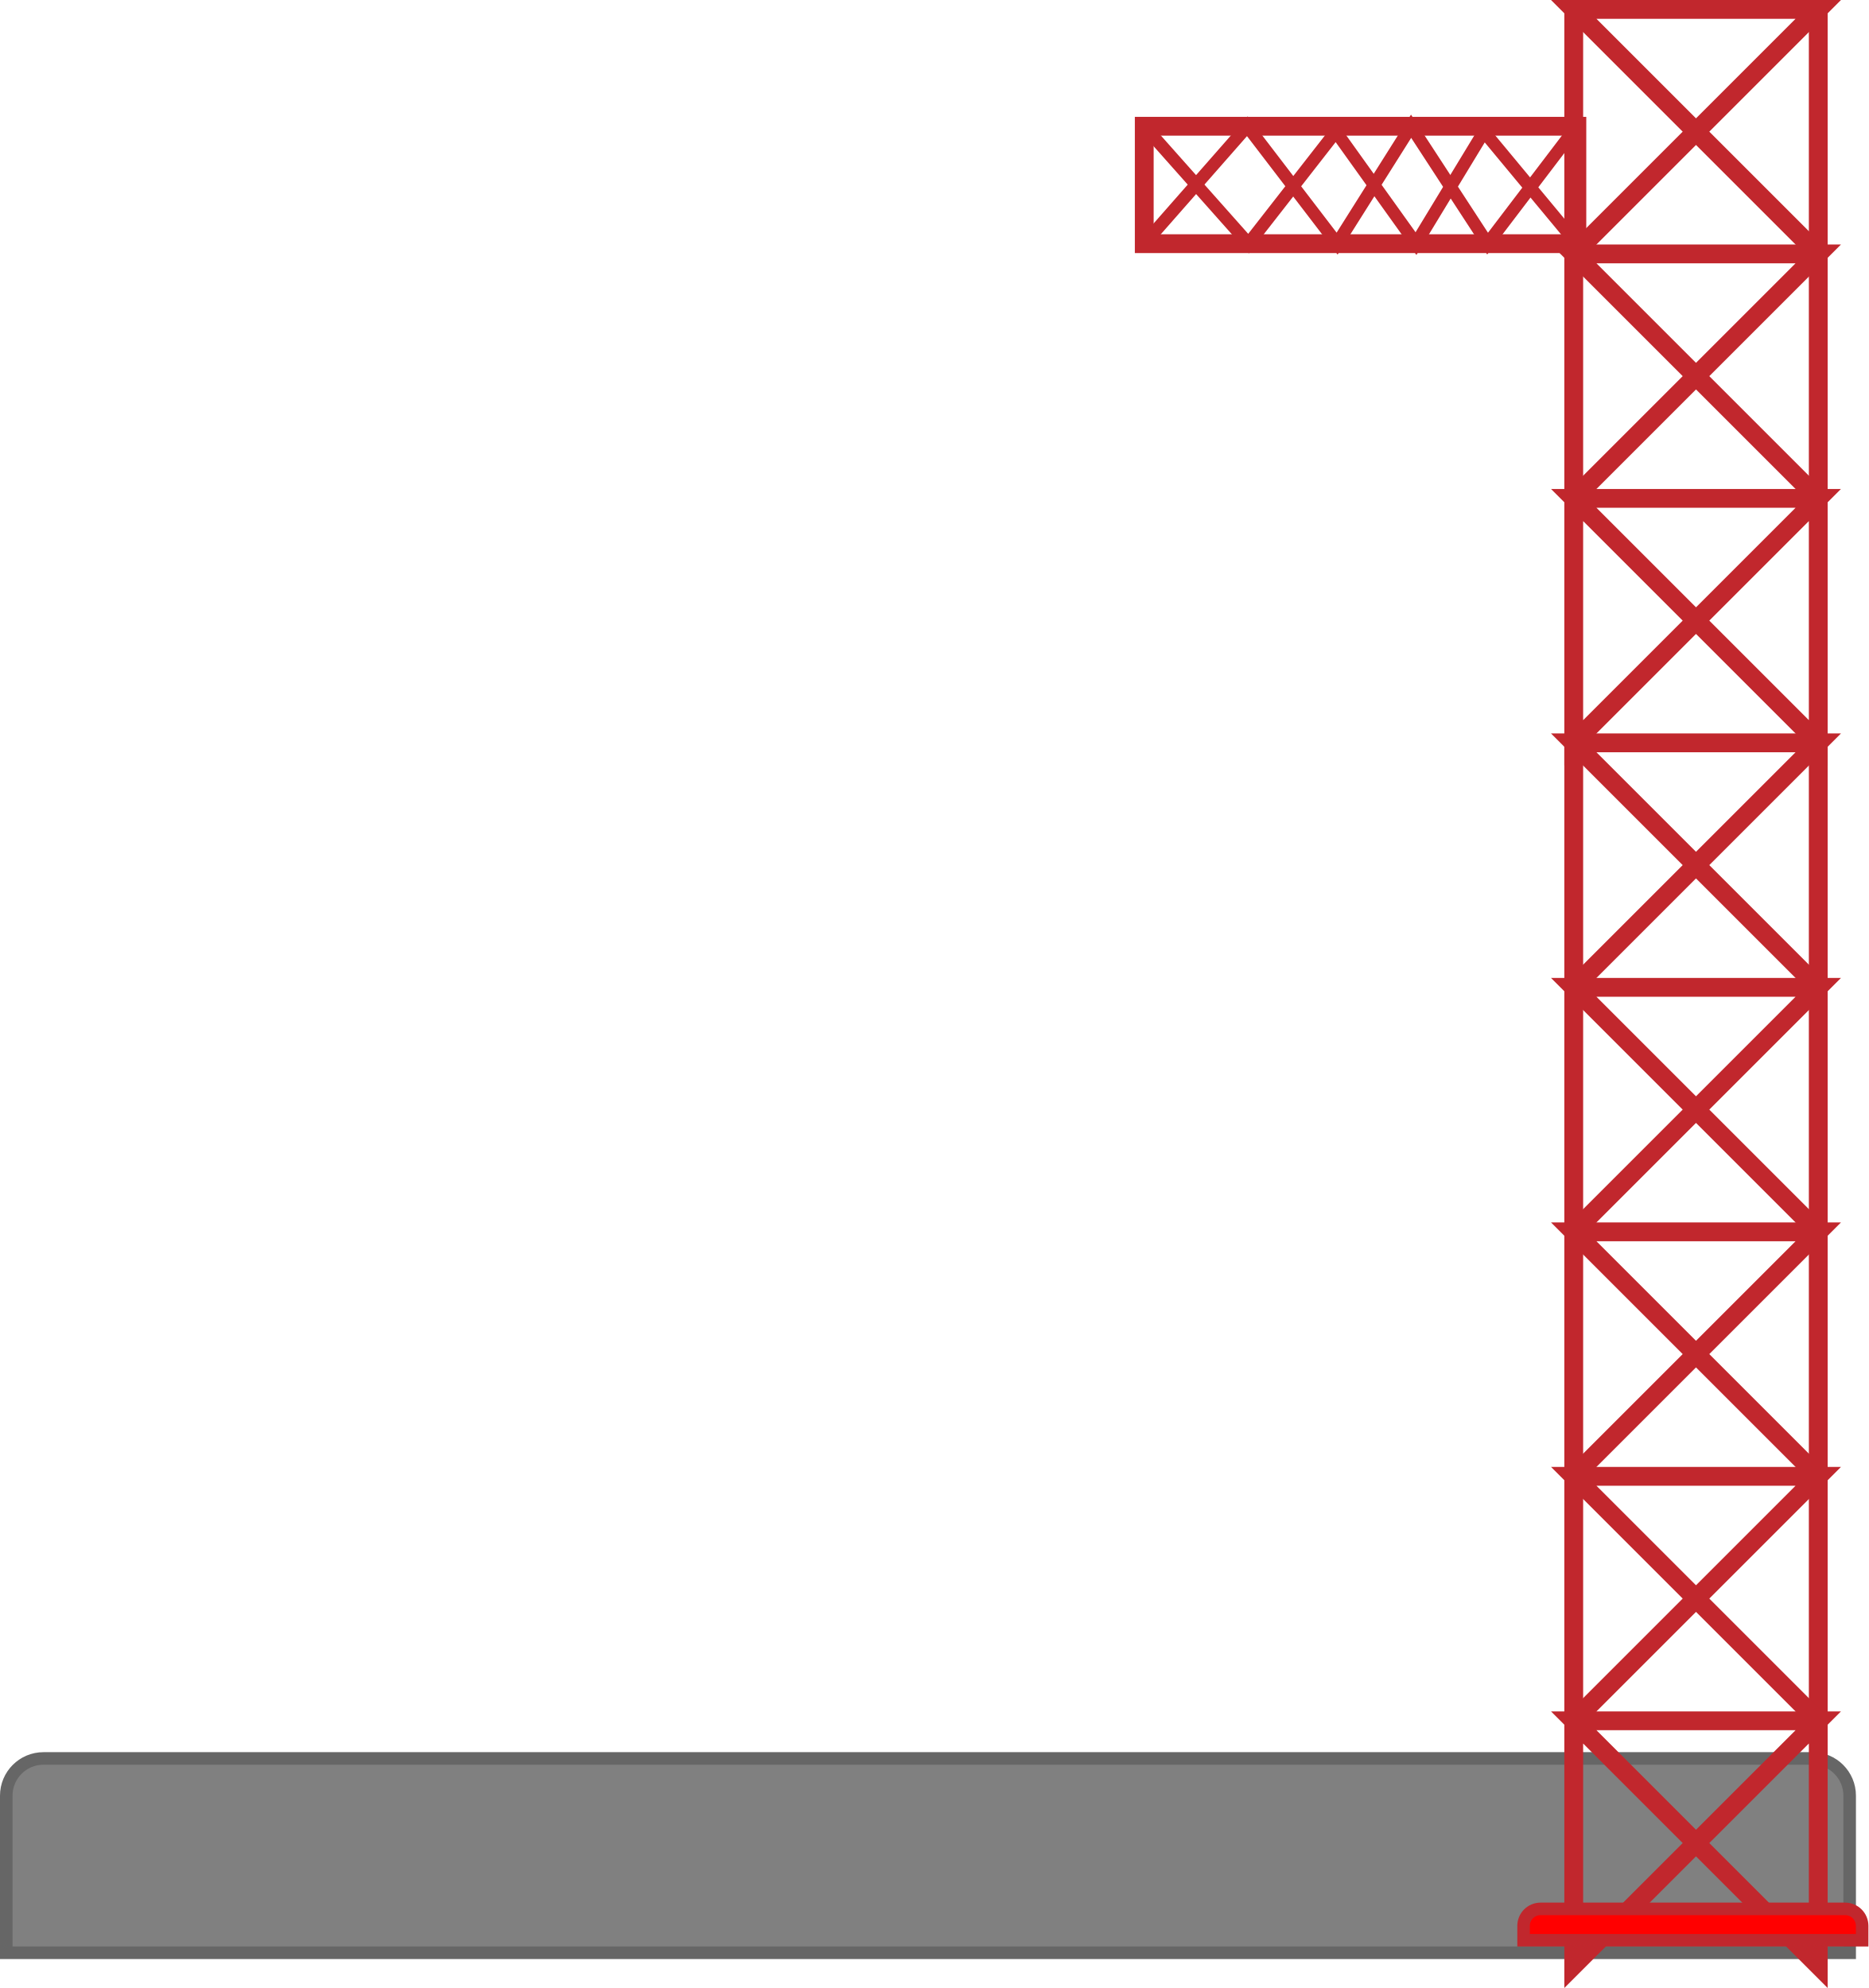
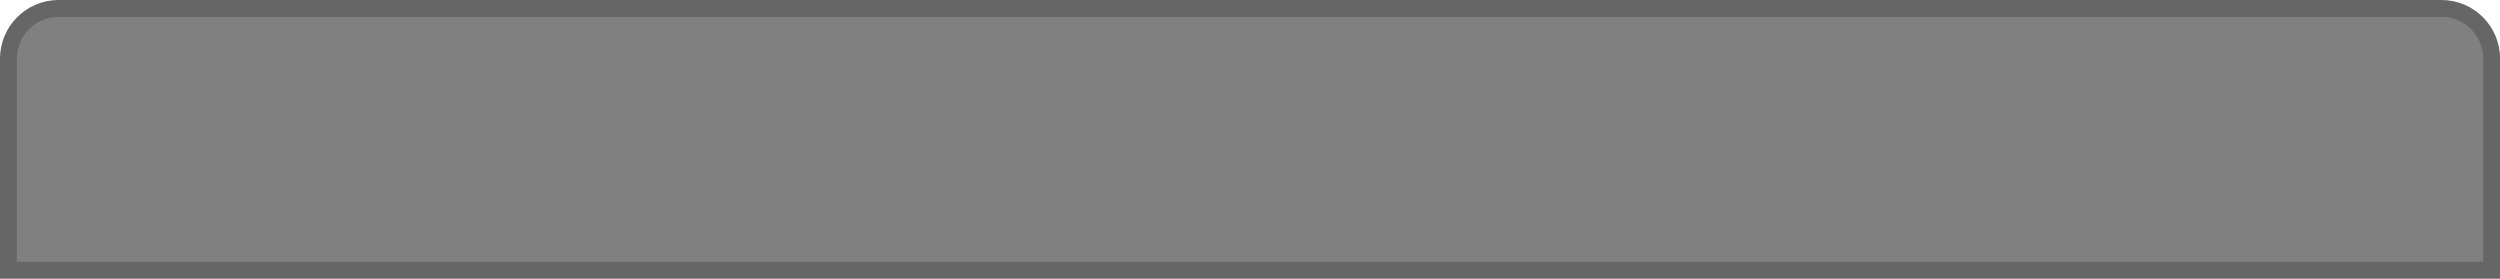
- <svg xmlns="http://www.w3.org/2000/svg" id="Layer_2" data-name="Layer 2" viewBox="0 0 298 317.12">
+ <svg xmlns="http://www.w3.org/2000/svg" id="Layer_2" data-name="Layer 2" viewBox="0 0 296 33">
  <defs>
    <style>
-       .cls-1, .cls-2, .cls-3 {
-         stroke-width: 2px;
-       }
- 
-       .cls-1, .cls-2, .cls-3, .cls-4 {
-         stroke-miterlimit: 10;
-       }
- 
-       .cls-1, .cls-3, .cls-4 {
-         stroke: #c1272d;
-       }
- 
-       .cls-1, .cls-4 {
-         fill: none;
-       }
- 
-       .cls-2 {
+       .cls-1 {
        fill: gray;
        stroke: #666;
-       }
- 
-       .cls-3 {
-         fill: red;
-       }
- 
-       .cls-4 {
-         stroke-width: 3px;
+         stroke-miterlimit: 10;
+         stroke-width: 2px;
      }
    </style>
  </defs>
  <g id="Layer_6" data-name="Layer 6">
-     <path class="cls-2" d="M6.94,280.5h282.13c3.28,0,5.94,2.66,5.94,5.94v25.06H1v-25.06c0-3.28,2.66-5.94,5.94-5.94Z" />
-   </g>
-   <g id="Layer_12" data-name="Layer 12">
-     <g>
-       <line class="cls-4" x1="251" y1="118.5" x2="251" y2="157.5" />
-       <line class="cls-4" x1="290" y1="118.5" x2="290" y2="157.5" />
-       <line class="cls-4" x1="290" y1="157.5" x2="290" y2="196.5" />
-       <line class="cls-4" x1="251" y1="157.5" x2="251" y2="196.5" />
-       <polyline class="cls-4" points="290 196.5 290 235.5 290 274.5" />
-       <polyline class="cls-4" points="251 196.5 251 235.5 251 274.5" />
-       <g>
-         <polyline class="cls-4" points="251 157.5 290 118.5 251 118.5 290 157.5" />
-         <polyline class="cls-4" points="290 196.5 251 157.5 290 157.5 251 196.5" />
-         <polyline class="cls-4" points="251 235.5 290 196.5 251 196.5 290 235.5" />
-         <polyline class="cls-4" points="251 274.5 290 235.5 251 235.5 290 274.5" />
-         <polyline class="cls-4" points="251 274.5 251 313.5 290 274.5 251 274.5 290 313.5 290 274.5" />
-       </g>
-     </g>
-     <g>
-       <polyline class="cls-4" points="290 1.5 290 40.5 290 79.5" />
-       <polyline class="cls-4" points="251 1.5 251 40.5 251 79.5" />
-       <g>
-         <polyline class="cls-4" points="251 40.5 290 1.5 251 1.5 290 40.5" />
-         <polyline class="cls-4" points="251 79.5 290 40.5 251 40.5 290 79.5" />
-         <polyline class="cls-4" points="251 79.5 251 118.5 290 79.5 251 79.5 290 118.5 290 79.5" />
-       </g>
-     </g>
-     <rect class="cls-4" x="182.5" y="20.14" width="69" height="18.73" />
-     <polyline class="cls-1" points="182.5 20.14 199.13 38.86 213.06 21 225.84 38.86 236.68 21 251.5 38.86" />
-     <polyline class="cls-1" points="182.5 38.86 198.94 20.14 213.26 38.86 225.06 20.14 237.26 38.86 251.5 20.14" />
-     <path class="cls-3" d="M245.71,304.5h48.58c1.5,0,2.71,1.21,2.71,2.71v2.29h-54v-2.29c0-1.5,1.21-2.71,2.71-2.71Z" />
+     <path class="cls-1" d="M6.94,1h282.13c3.28,0,5.94,2.66,5.94,5.94v25.06H1V6.94C1,3.66,3.66,1,6.94,1Z" />
  </g>
</svg>
